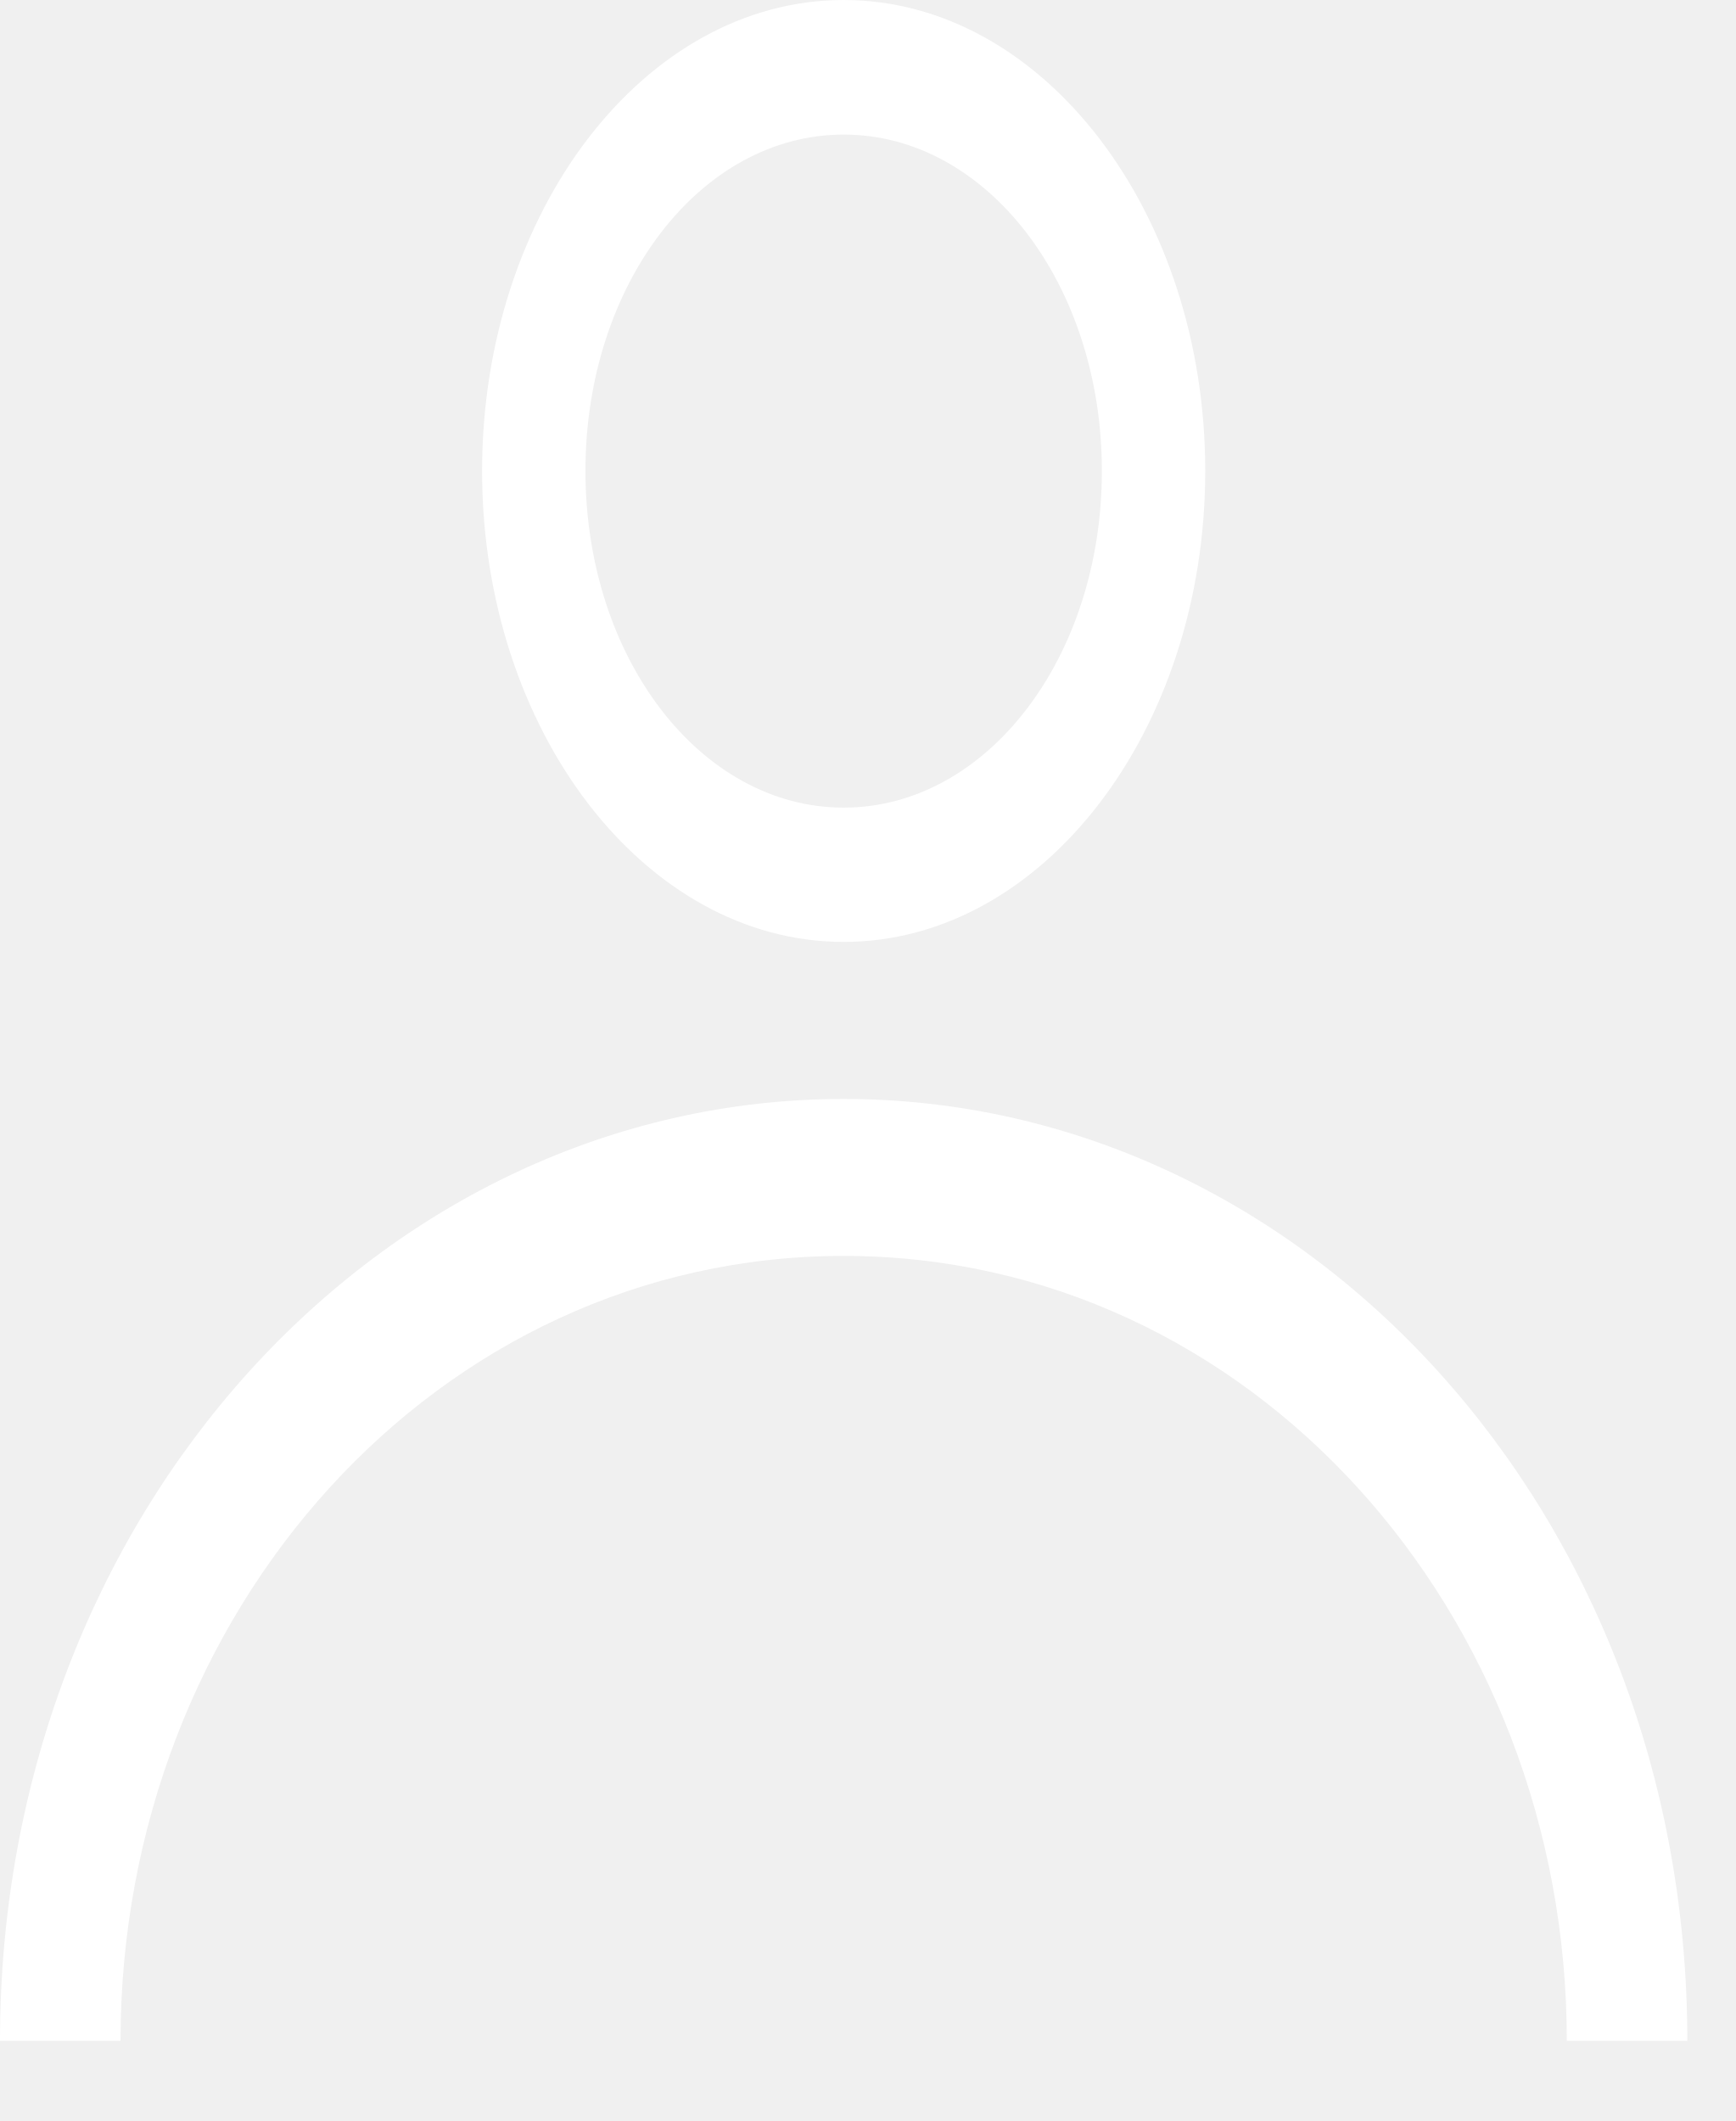
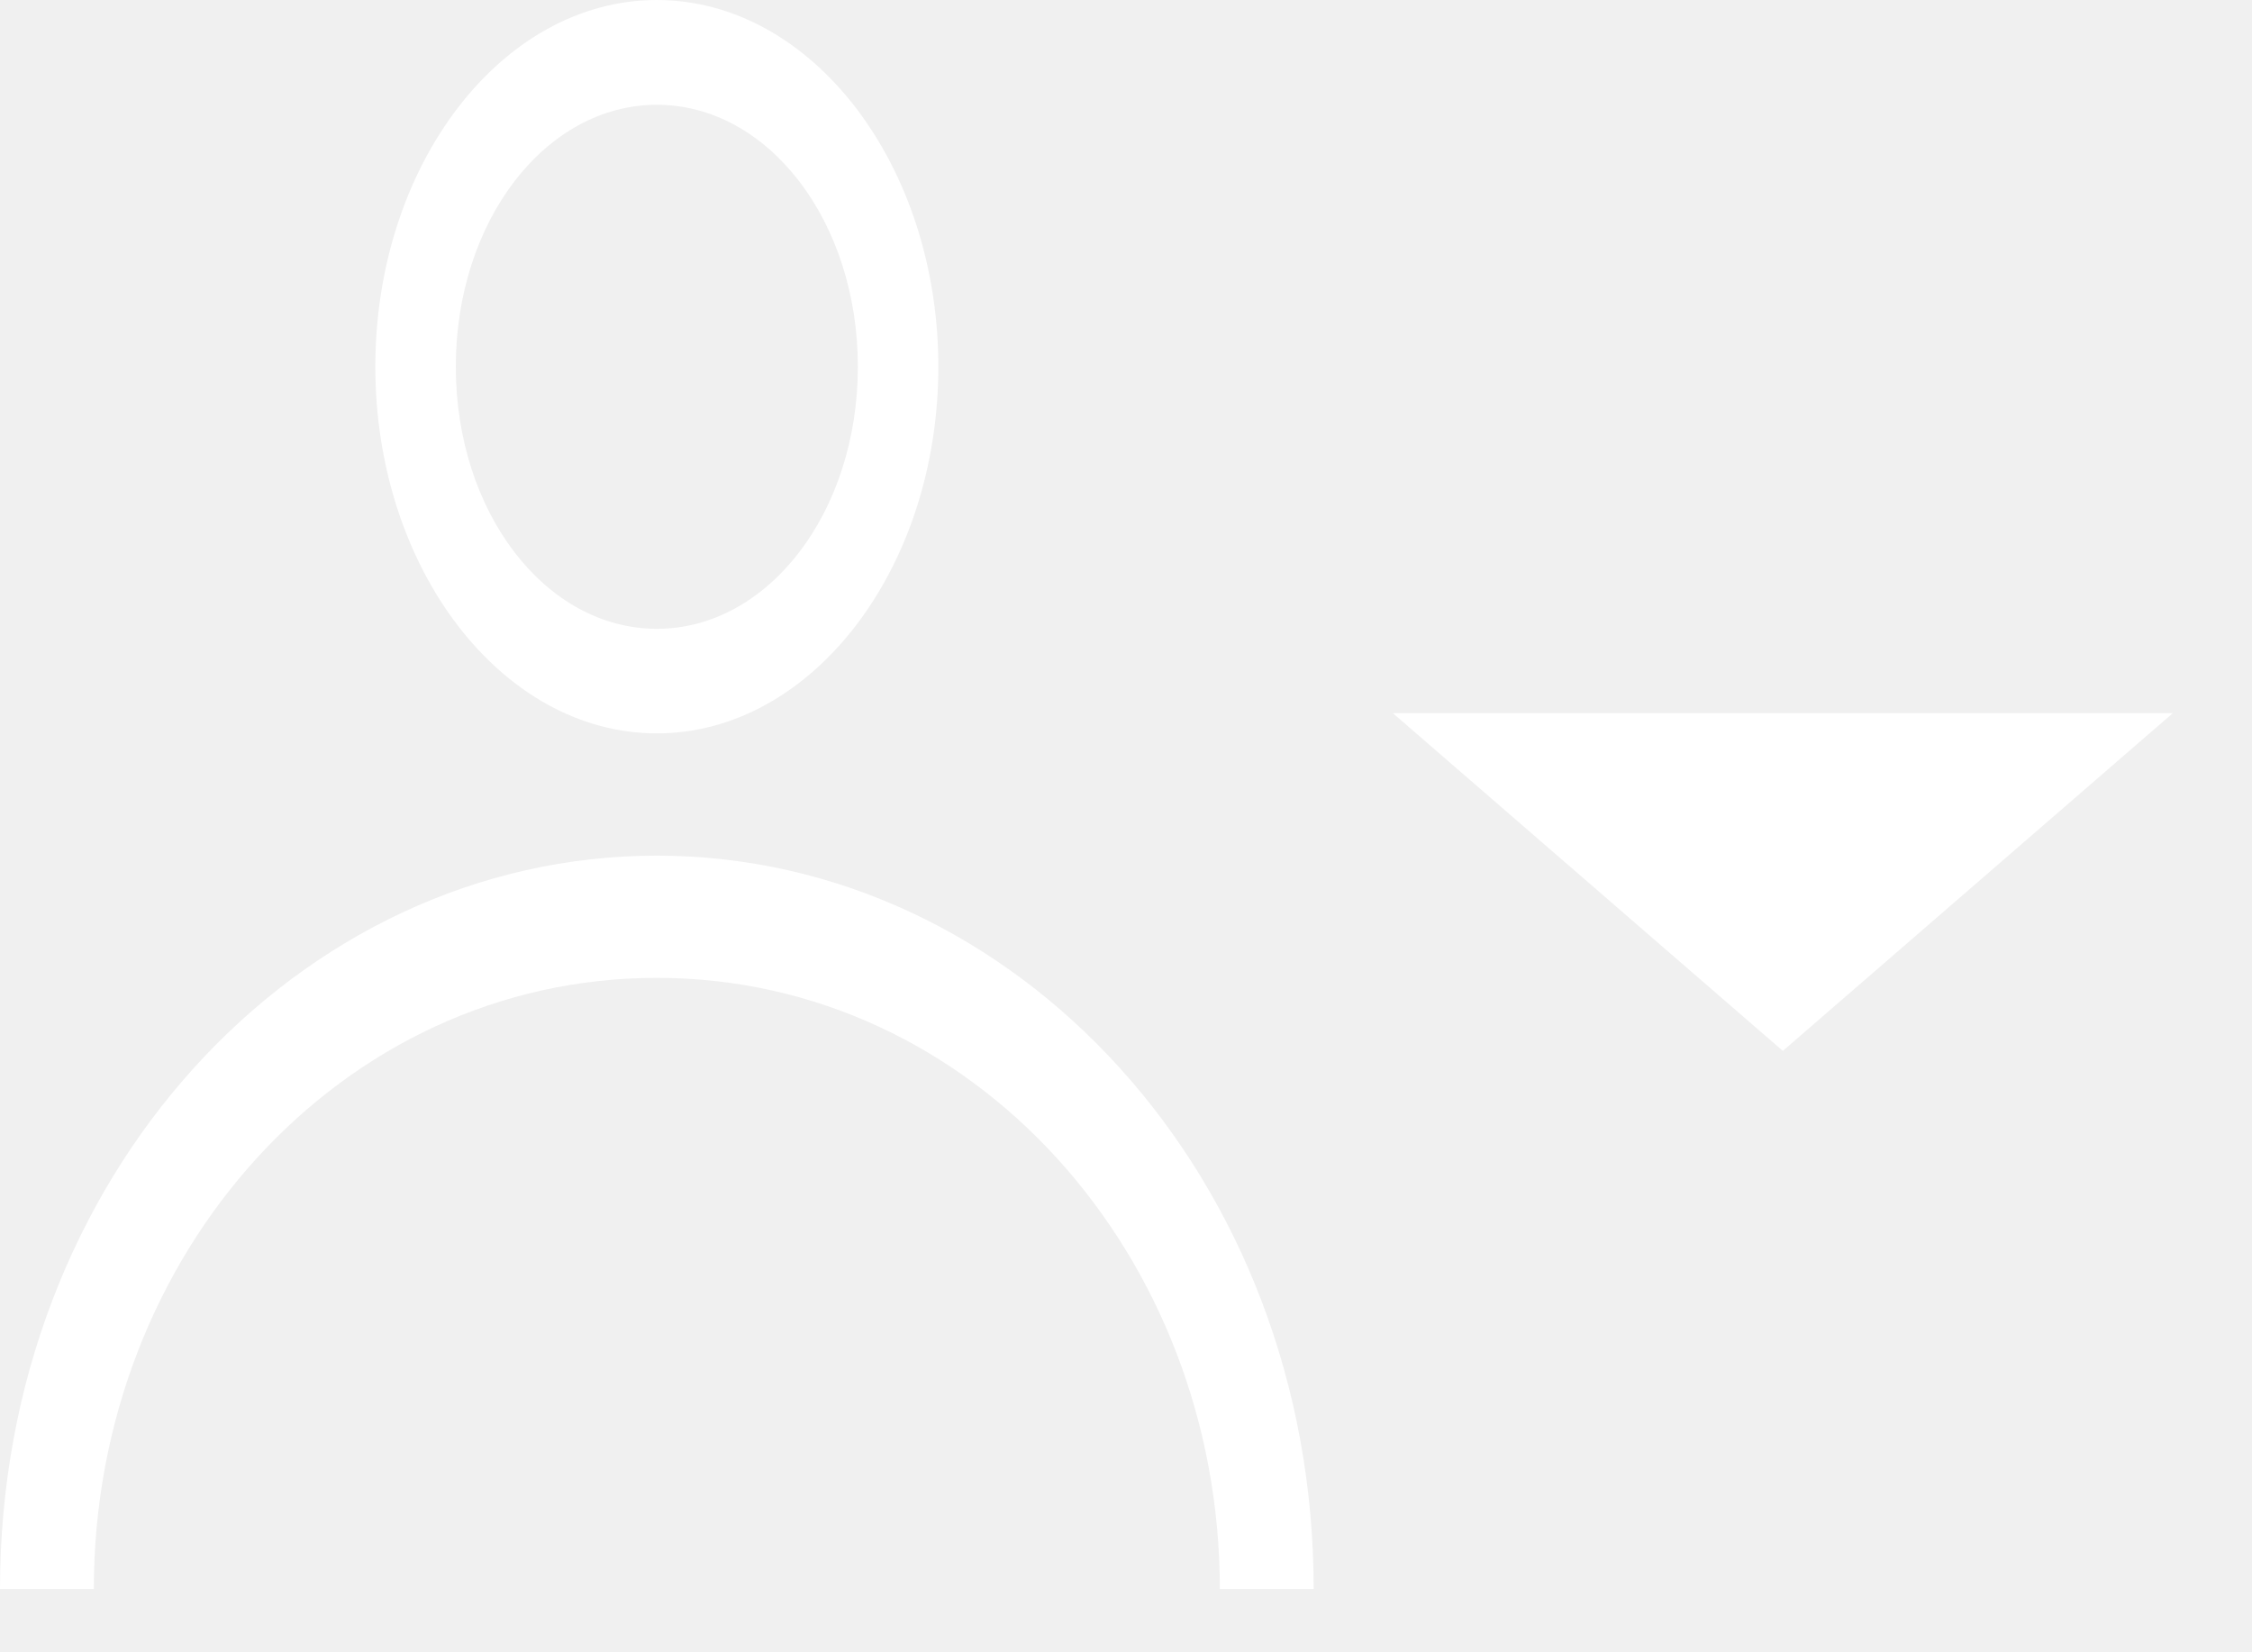
- <svg xmlns="http://www.w3.org/2000/svg" width="18" height="22" viewBox="0 0 18 22" fill="none">
+ <svg xmlns="http://www.w3.org/2000/svg" width="30" height="22" viewBox="0 0 30 22" fill="none">
  <path d="M8.75 0C6.685 0 5 2.196 5 4.885C5 7.575 6.685 9.77 8.75 9.77C10.815 9.77 12.5 7.575 12.5 4.885C12.5 2.196 10.815 0 8.75 0ZM8.75 1.396C10.236 1.396 11.428 2.95 11.428 4.885C11.428 6.821 10.236 8.377 8.75 8.377C7.264 8.377 6.072 6.821 6.072 4.885C6.072 2.95 7.264 1.396 8.75 1.396ZM8.75 11.399C3.965 11.399 0 15.691 0 21.169H1.25C1.25 16.724 4.533 13.027 8.75 13.027C12.967 13.027 16.25 16.724 16.25 21.169H17.5C17.5 15.691 13.535 11.399 8.75 11.399Z" fill="white" />
+   <path d="M23.75 14L28.946 9.5H18.554L23.75 14Z" fill="white" />
</svg>
